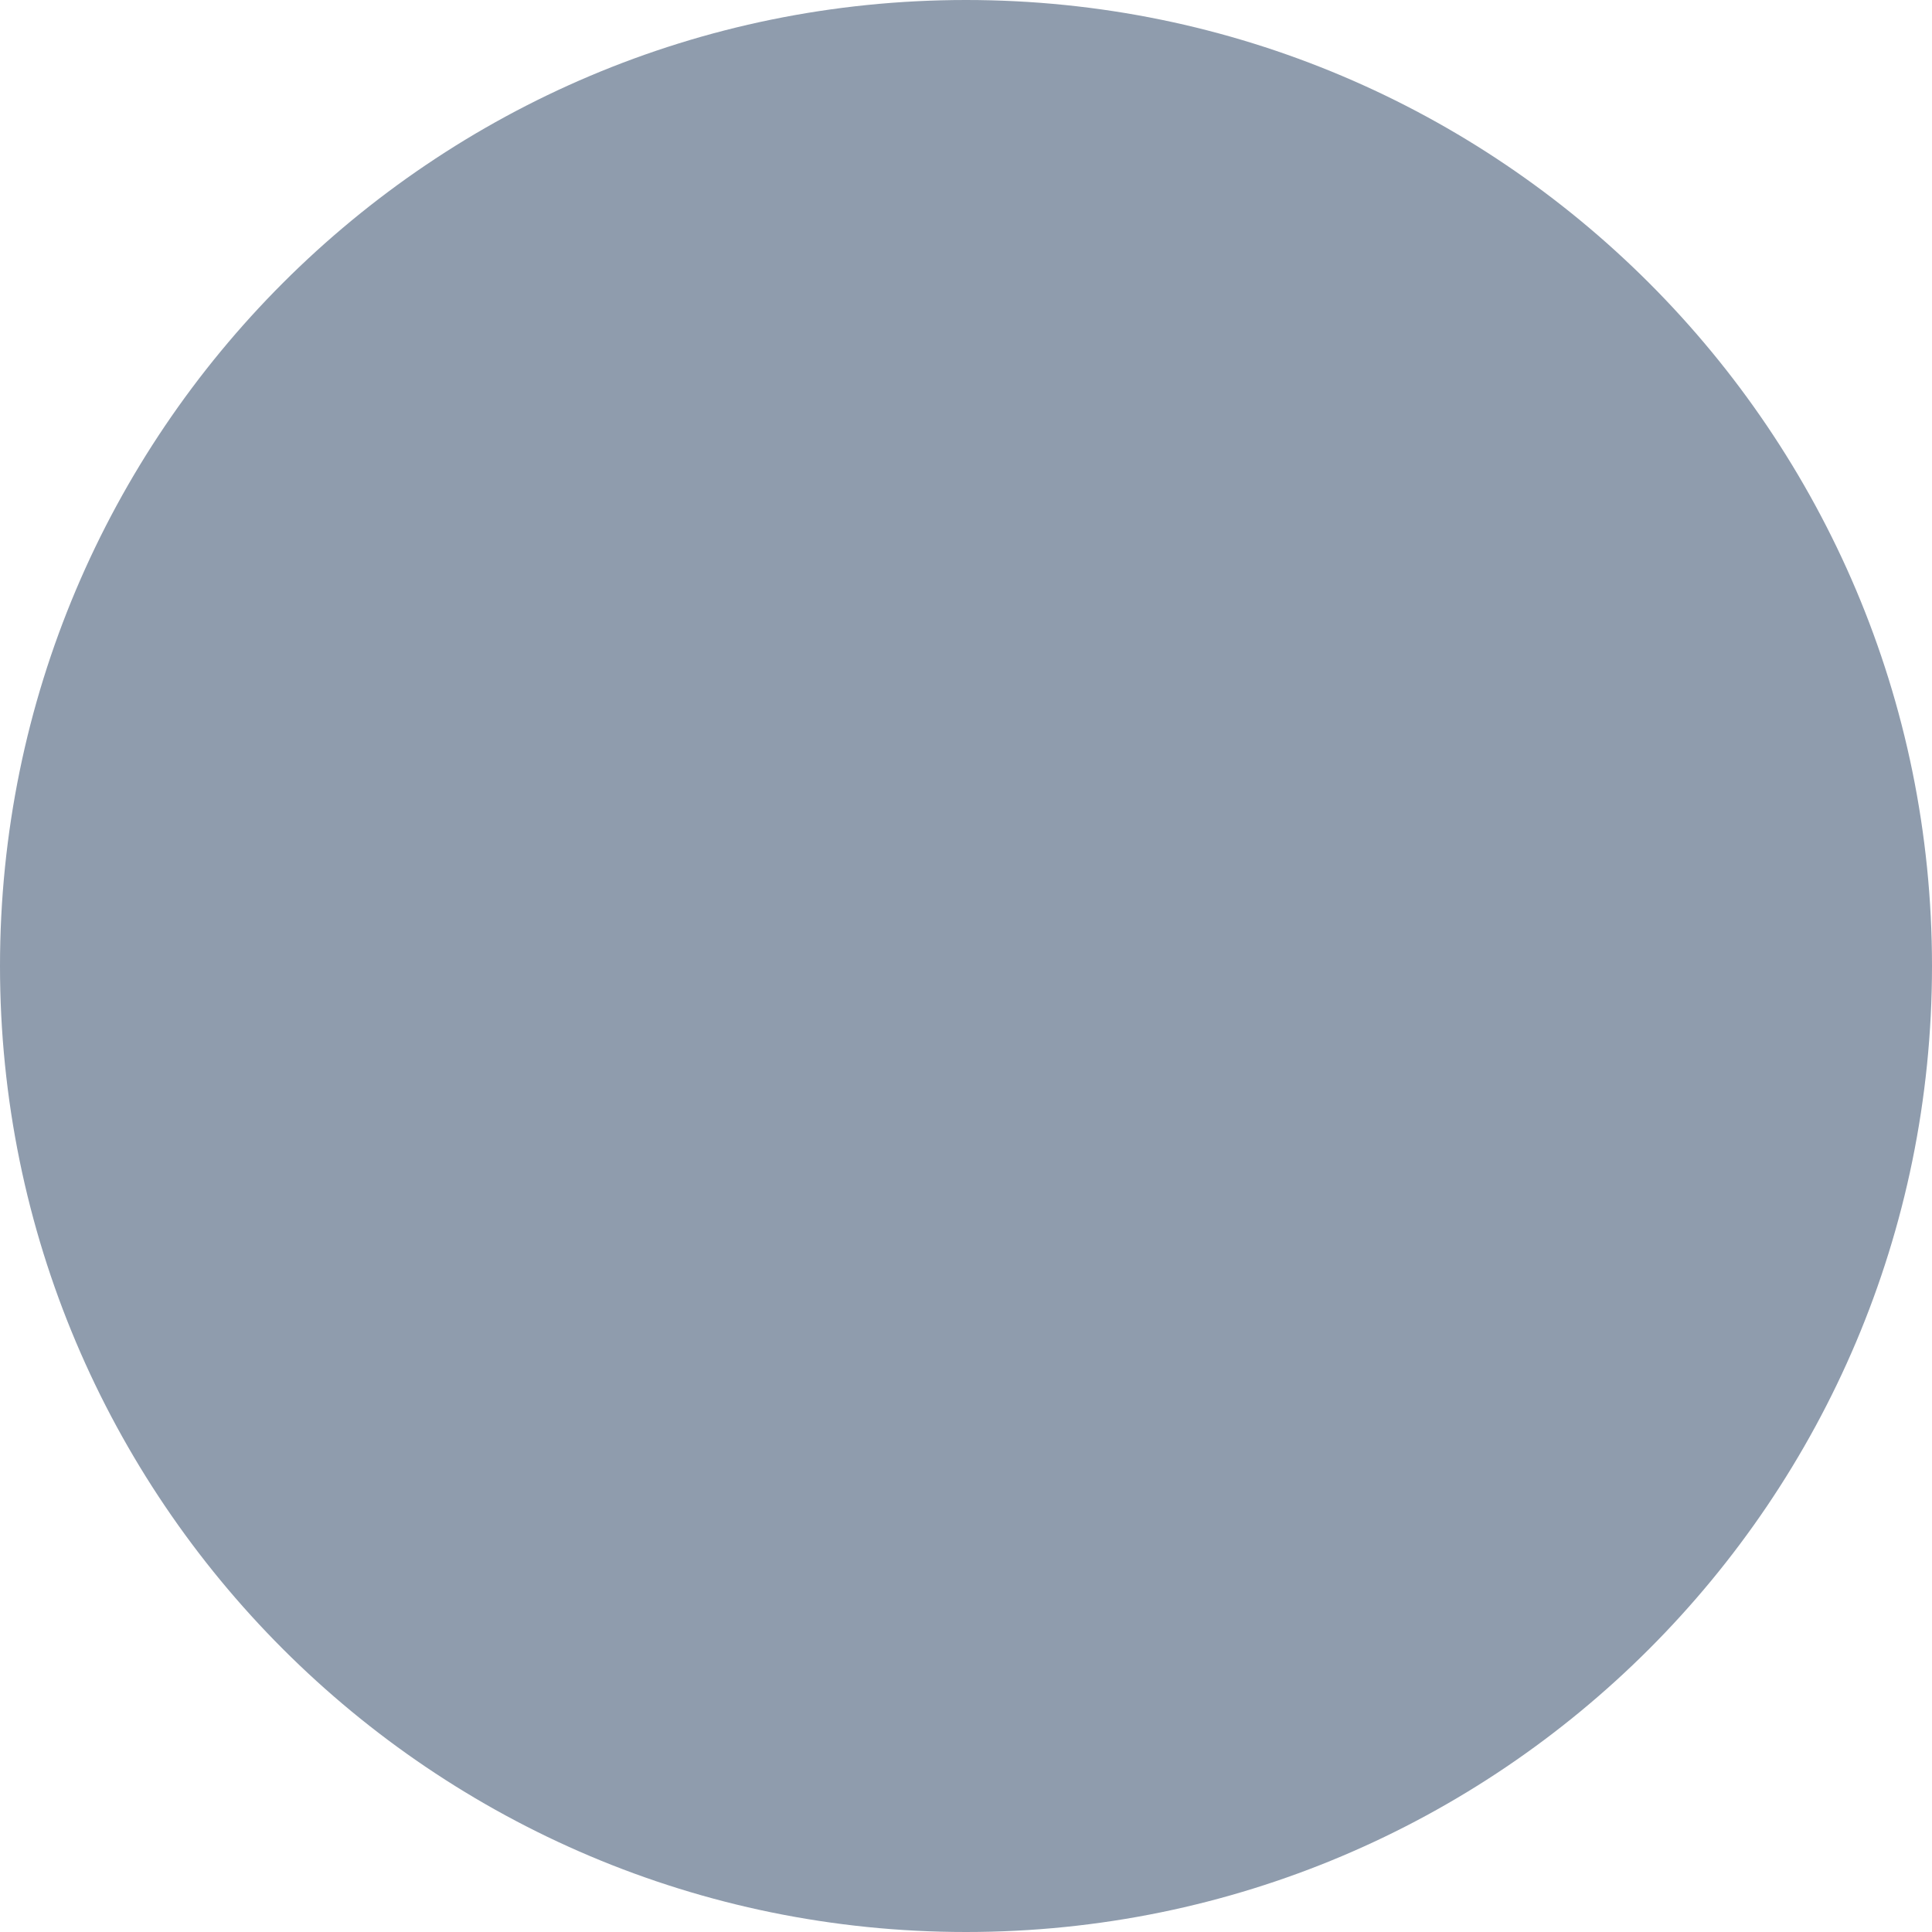
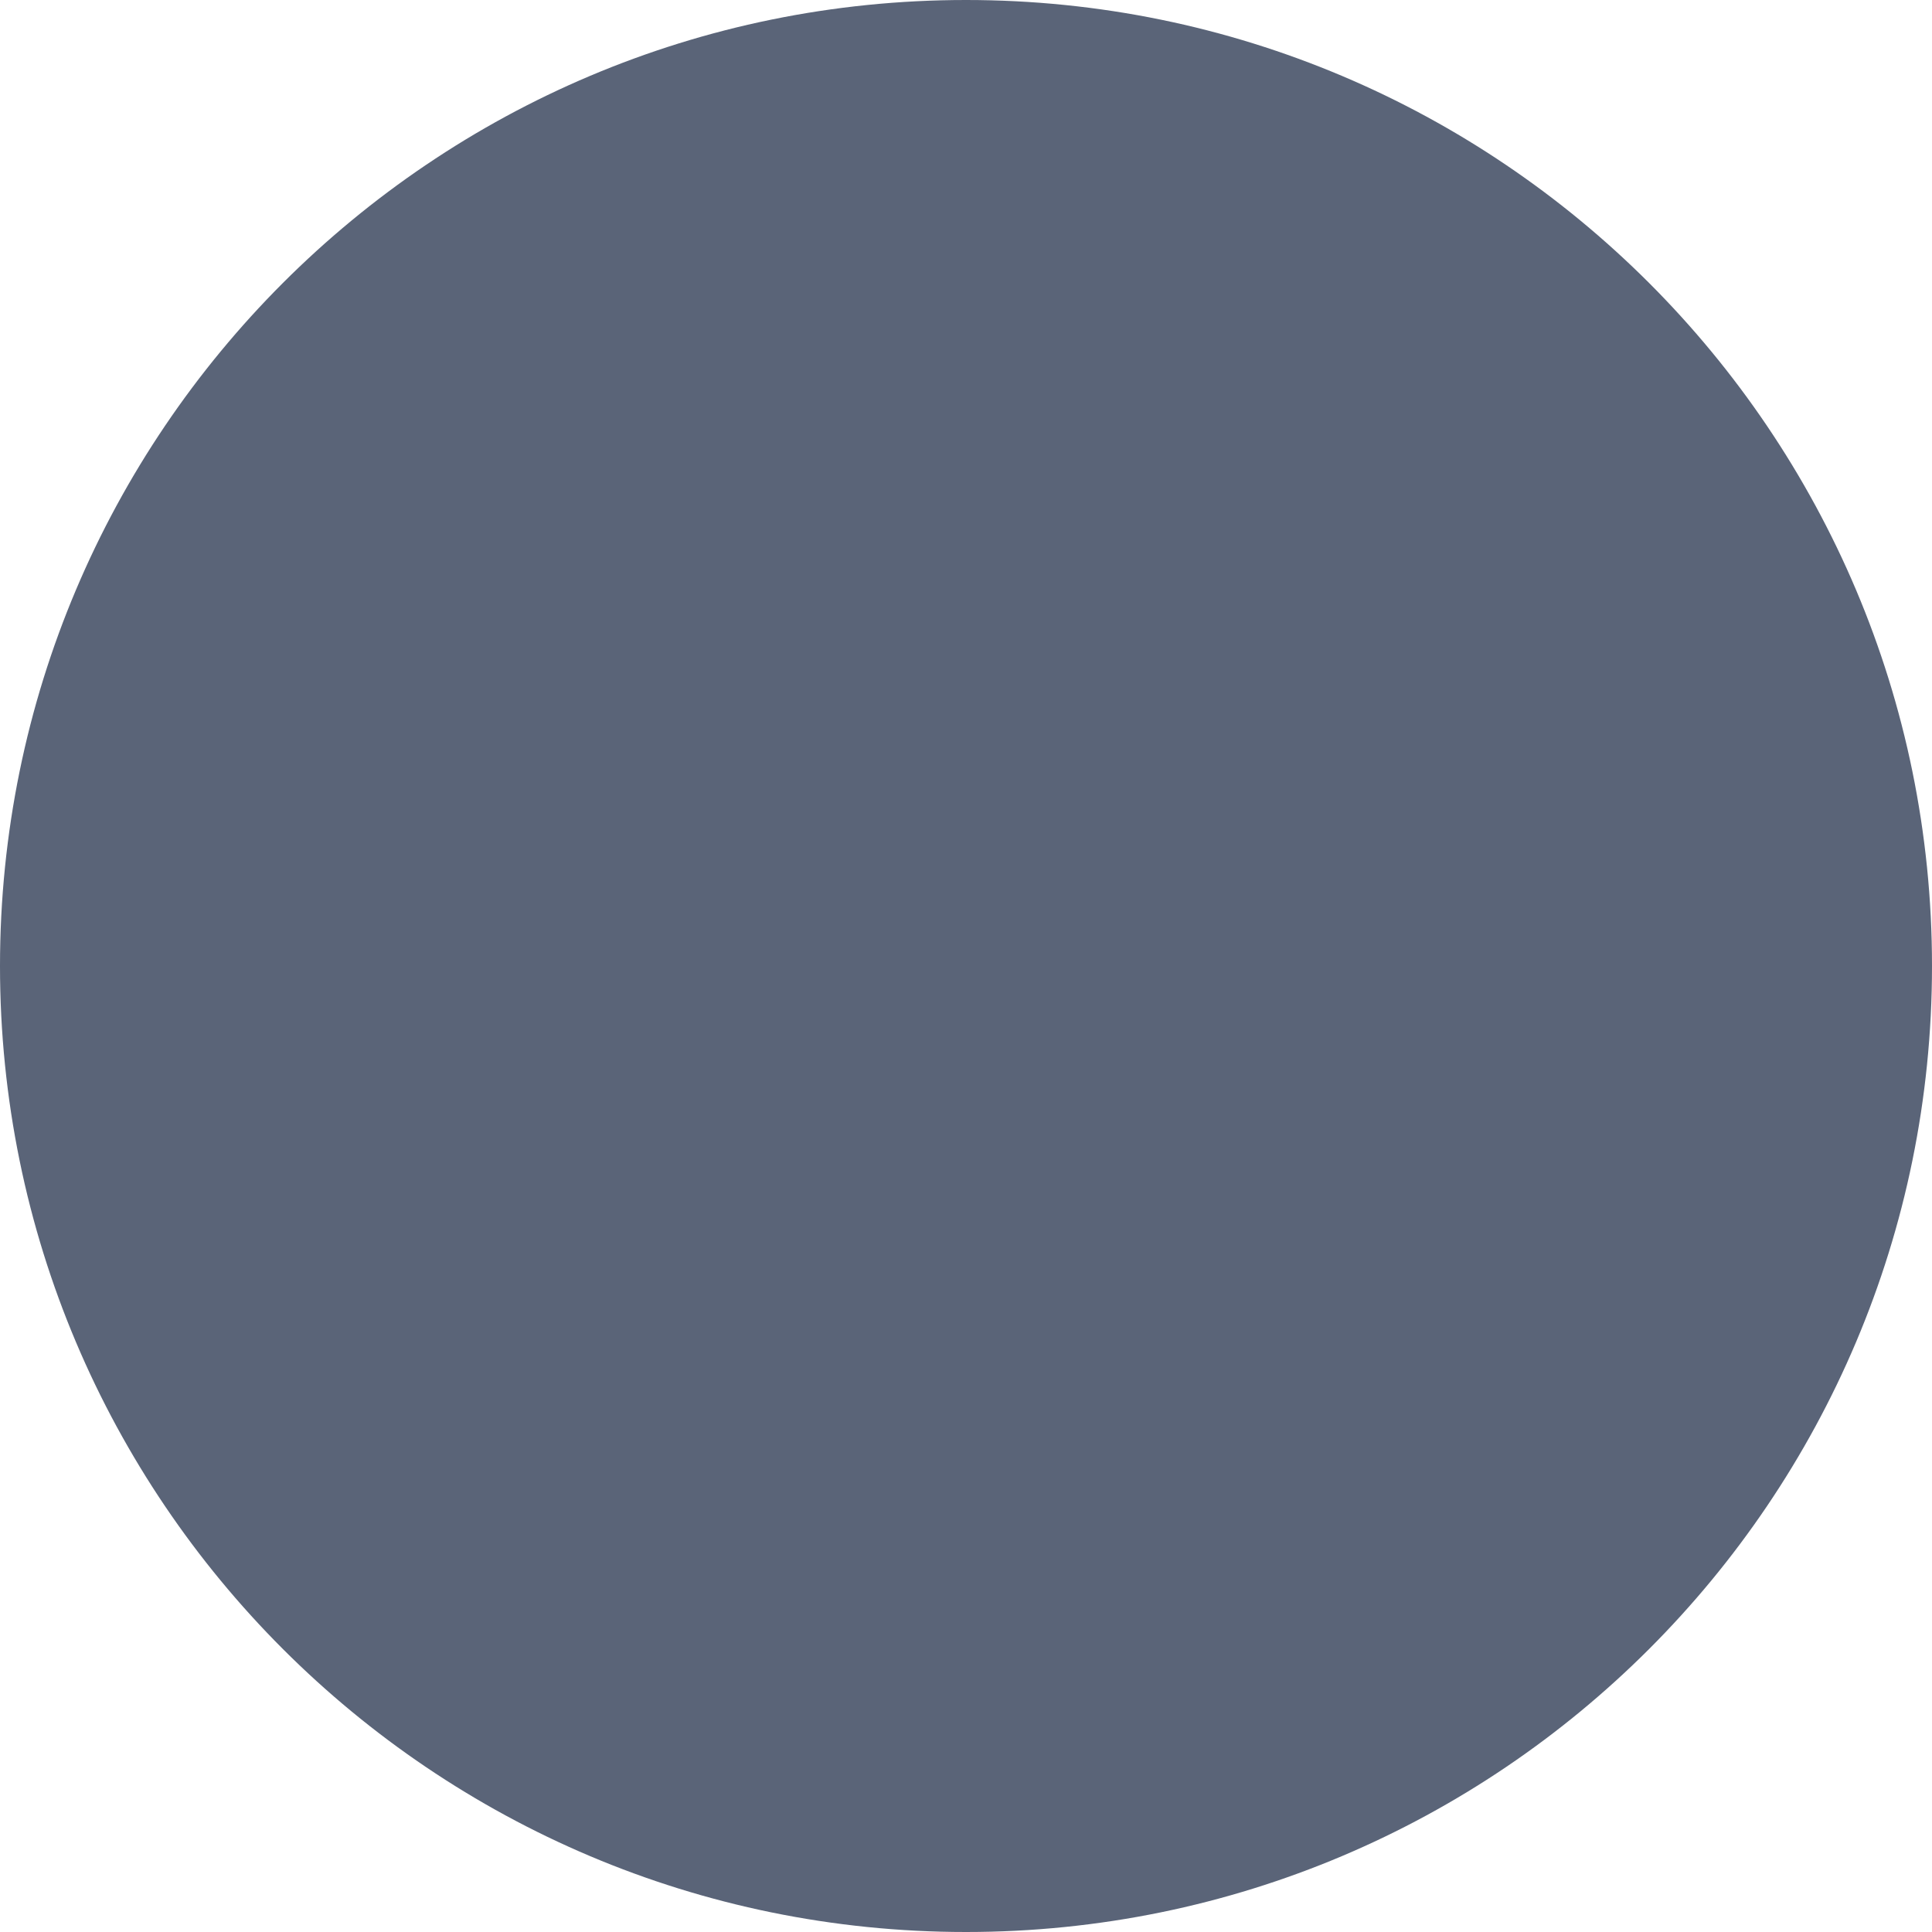
<svg xmlns="http://www.w3.org/2000/svg" preserveAspectRatio="none" overflow="visible" style="display: block;" width="8" height="8" viewBox="0 0 8 8" fill="none">
-   <circle id="Ellipse" cx="4" cy="4" r="4" fill="#8F9CAD" />
+   <circle id="Ellipse" cx="4" cy="4" r="4" fill="#5A6478" />
</svg>
